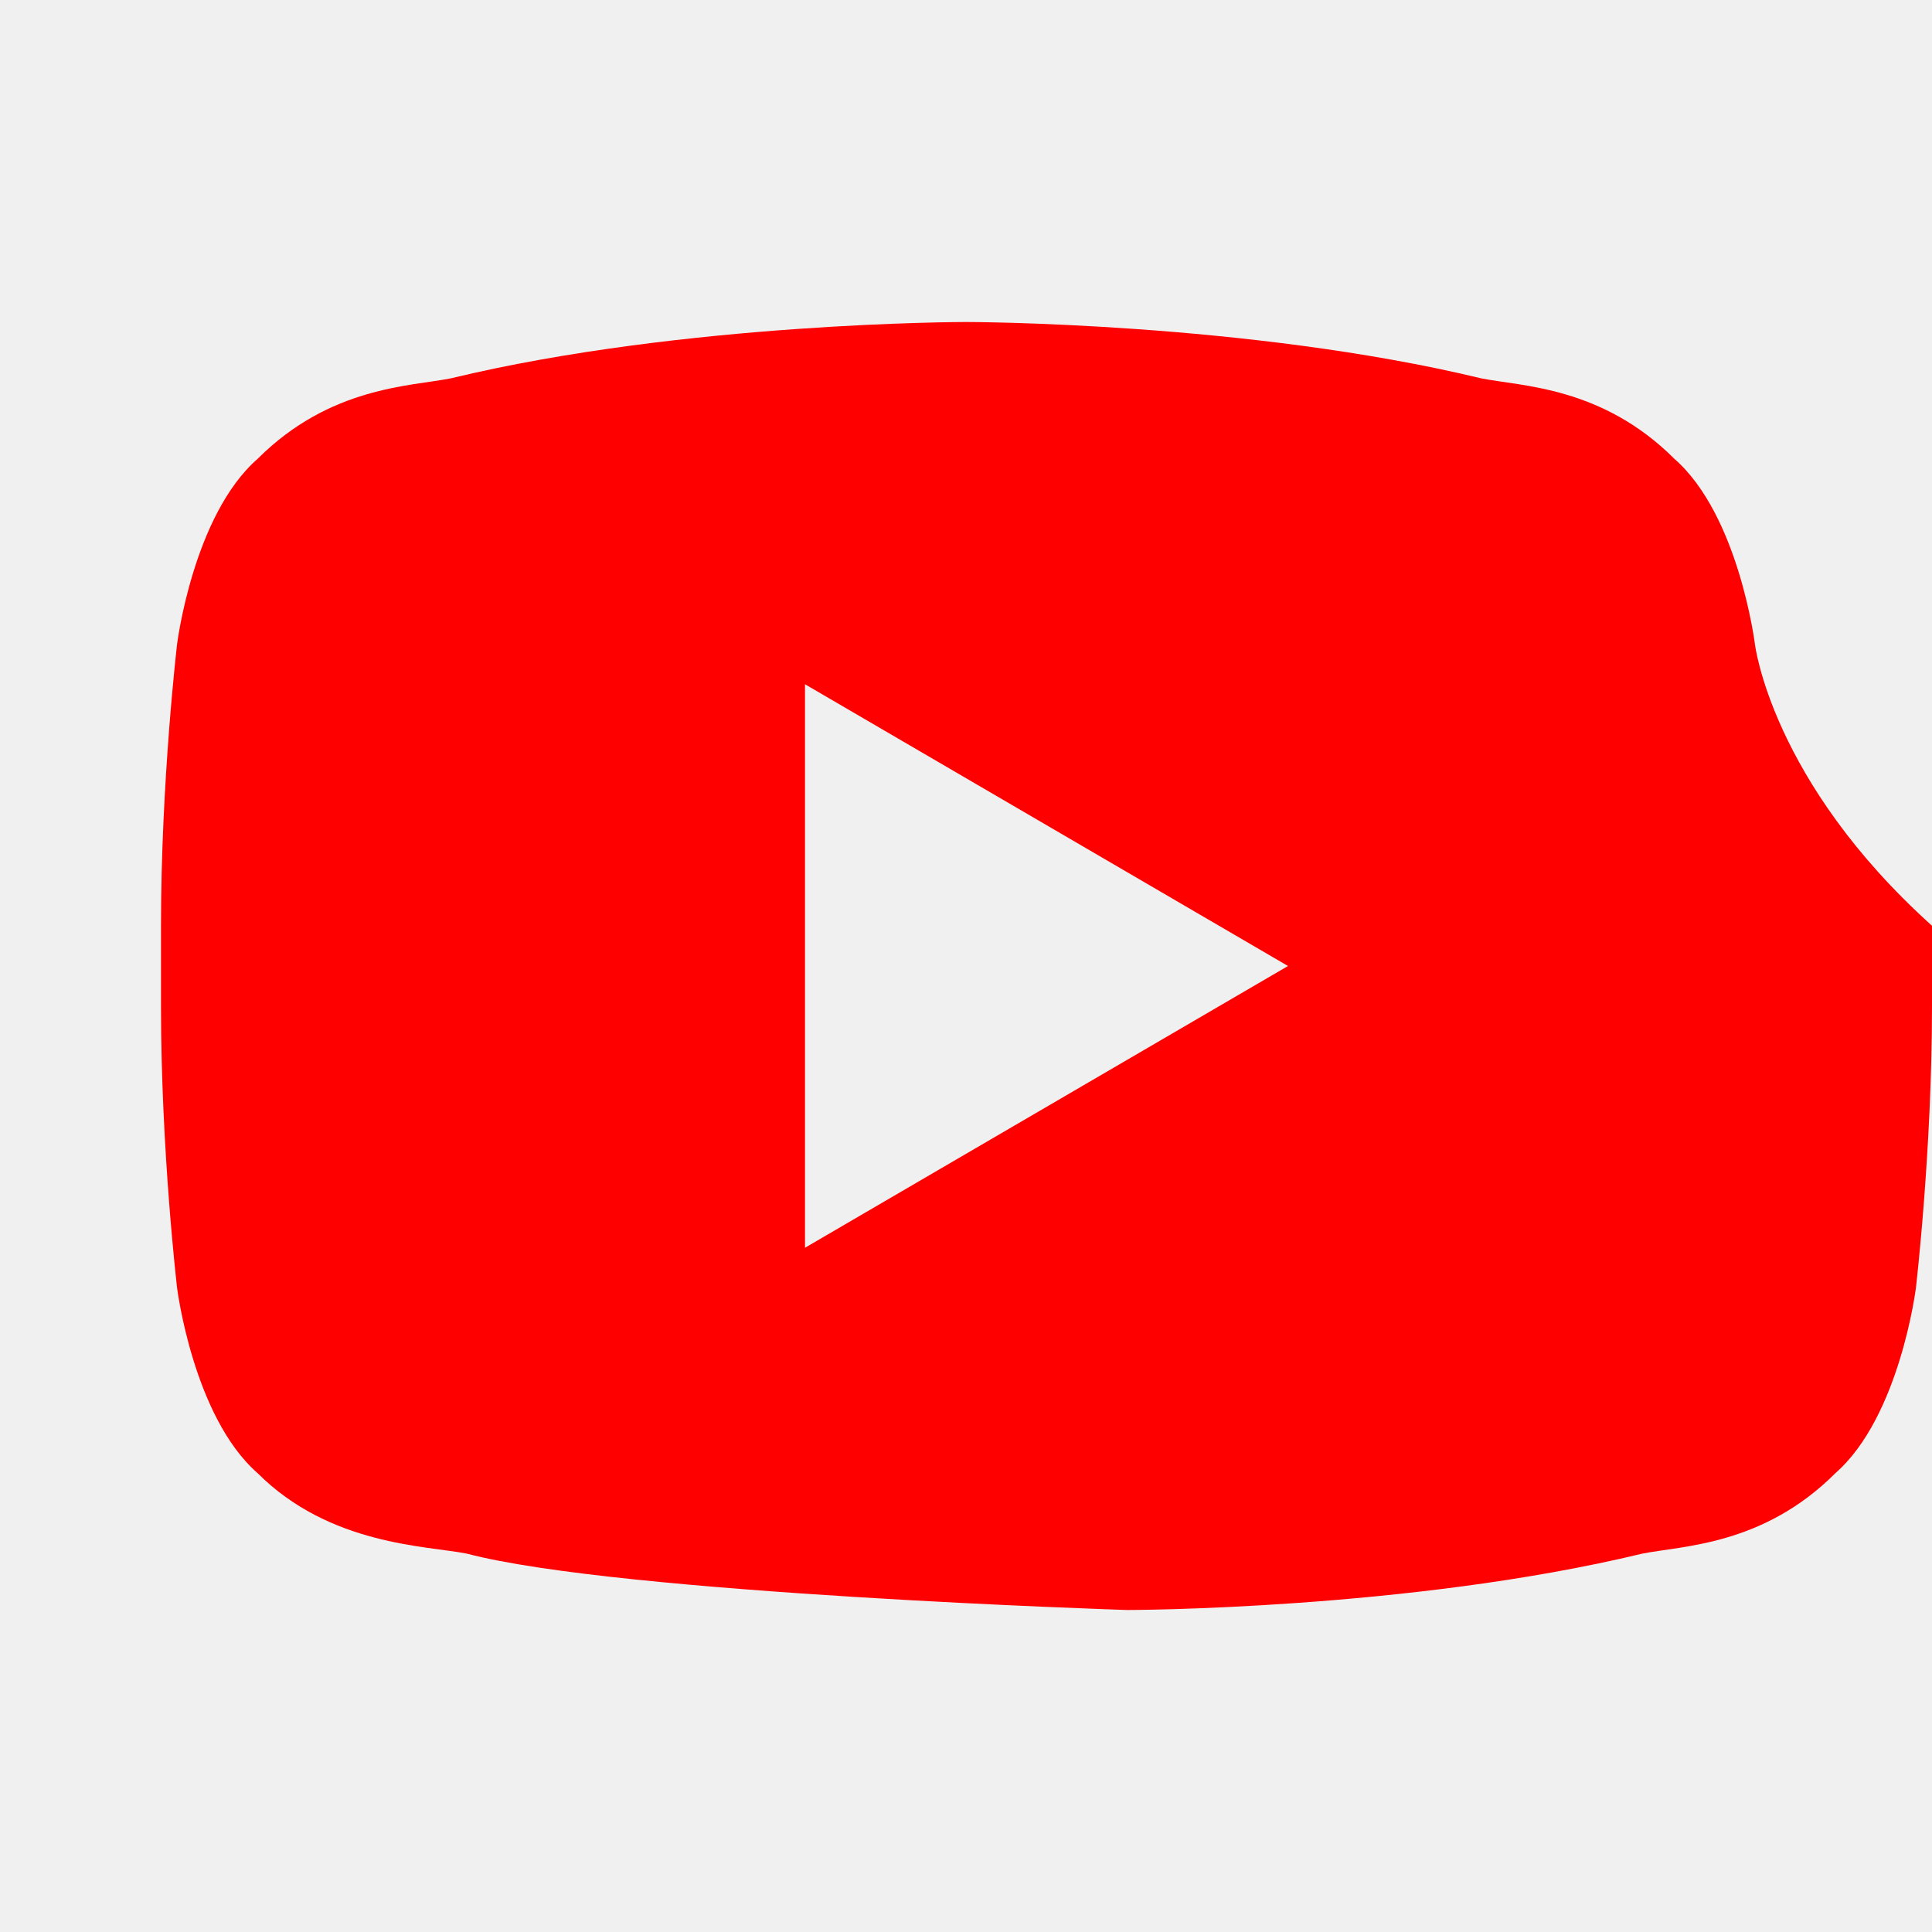
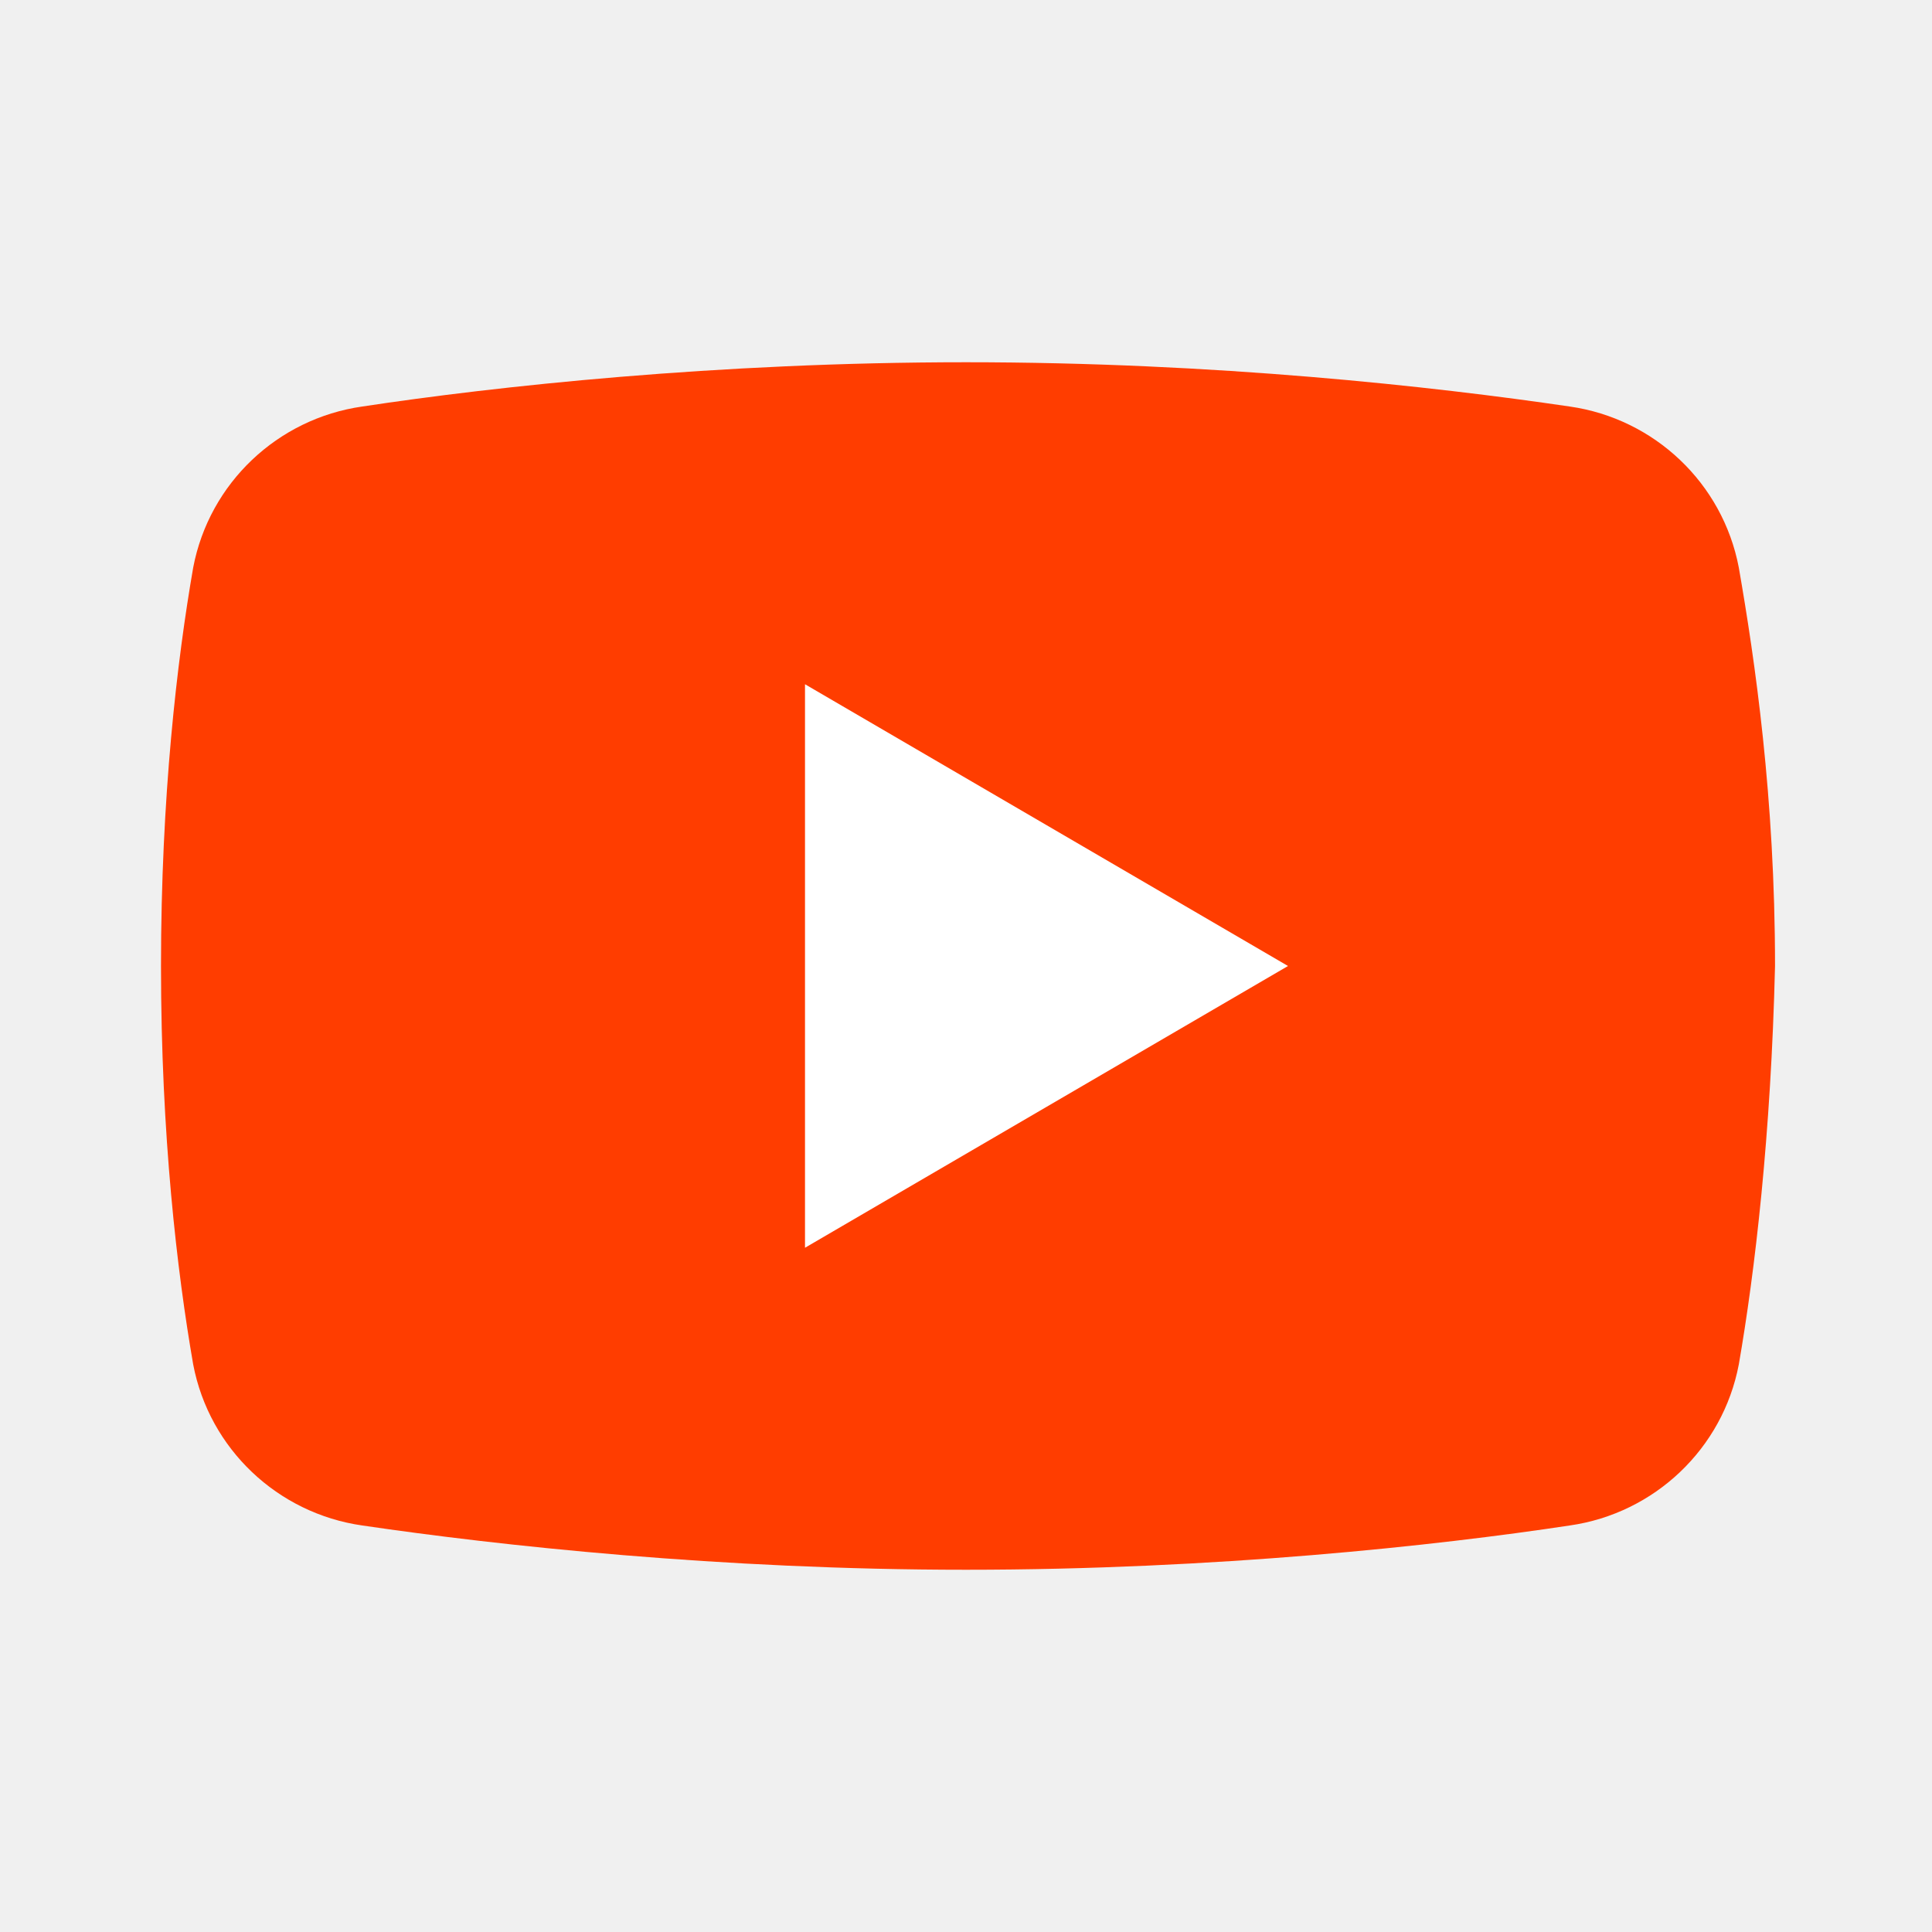
- <svg xmlns="http://www.w3.org/2000/svg" width="24" height="24" fill="#FF0000" viewBox="0 0 24 24">
-   <path d="M21.8 8s-.2-1.6-1-2.3c-.9-.9-1.9-.9-2.4-1C15.5 4 12 4 12 4s-3.5 0-6.4.7c-.5.1-1.5.1-2.4 1C2.4 6.4 2.2 8 2.2 8S2 9.7 2 11.5v1C2 14.3 2.2 16 2.2 16s.2 1.6 1 2.3c.9.9 2.1.9 2.6 1 1.9.5 8.2.7 8.2.7s3.5 0 6.4-.7c.5-.1 1.5-.1 2.4-1 .8-.7 1-2.3 1-2.3s.2-1.7.2-3.5v-1C22 9.7 21.8 8 21.8 8zM10 15.5v-7l6 3.5-6 3.5z" />
+ <svg xmlns="http://www.w3.org/2000/svg" viewBox="0 0 48 48" width="100px" height="100px">
+   <path fill="#FF3D00" d="M43.2,33.9c-0.4,2.1-2.1,3.7-4.2,4c-3.3,0.5-8.8,1.1-15,1.1c-6.1,0-11.6-0.6-15-1.1c-2.1-0.3-3.8-1.9-4.2-4C4.4,31.6,4,28.2,4,24c0-4.2,0.4-7.6,0.8-9.9c0.4-2.1,2.1-3.7,4.2-4C12.3,9.6,17.8,9,24,9c6.2,0,11.6,0.6,15,1.1c2.1,0.3,3.8,1.9,4.2,4c0.4,2.3,0.9,5.7,0.9,9.9C44,28.2,43.6,31.6,43.2,33.9z" />
+   <path fill="#FFF" d="M20 31L20 17 32 24z" />
</svg>
